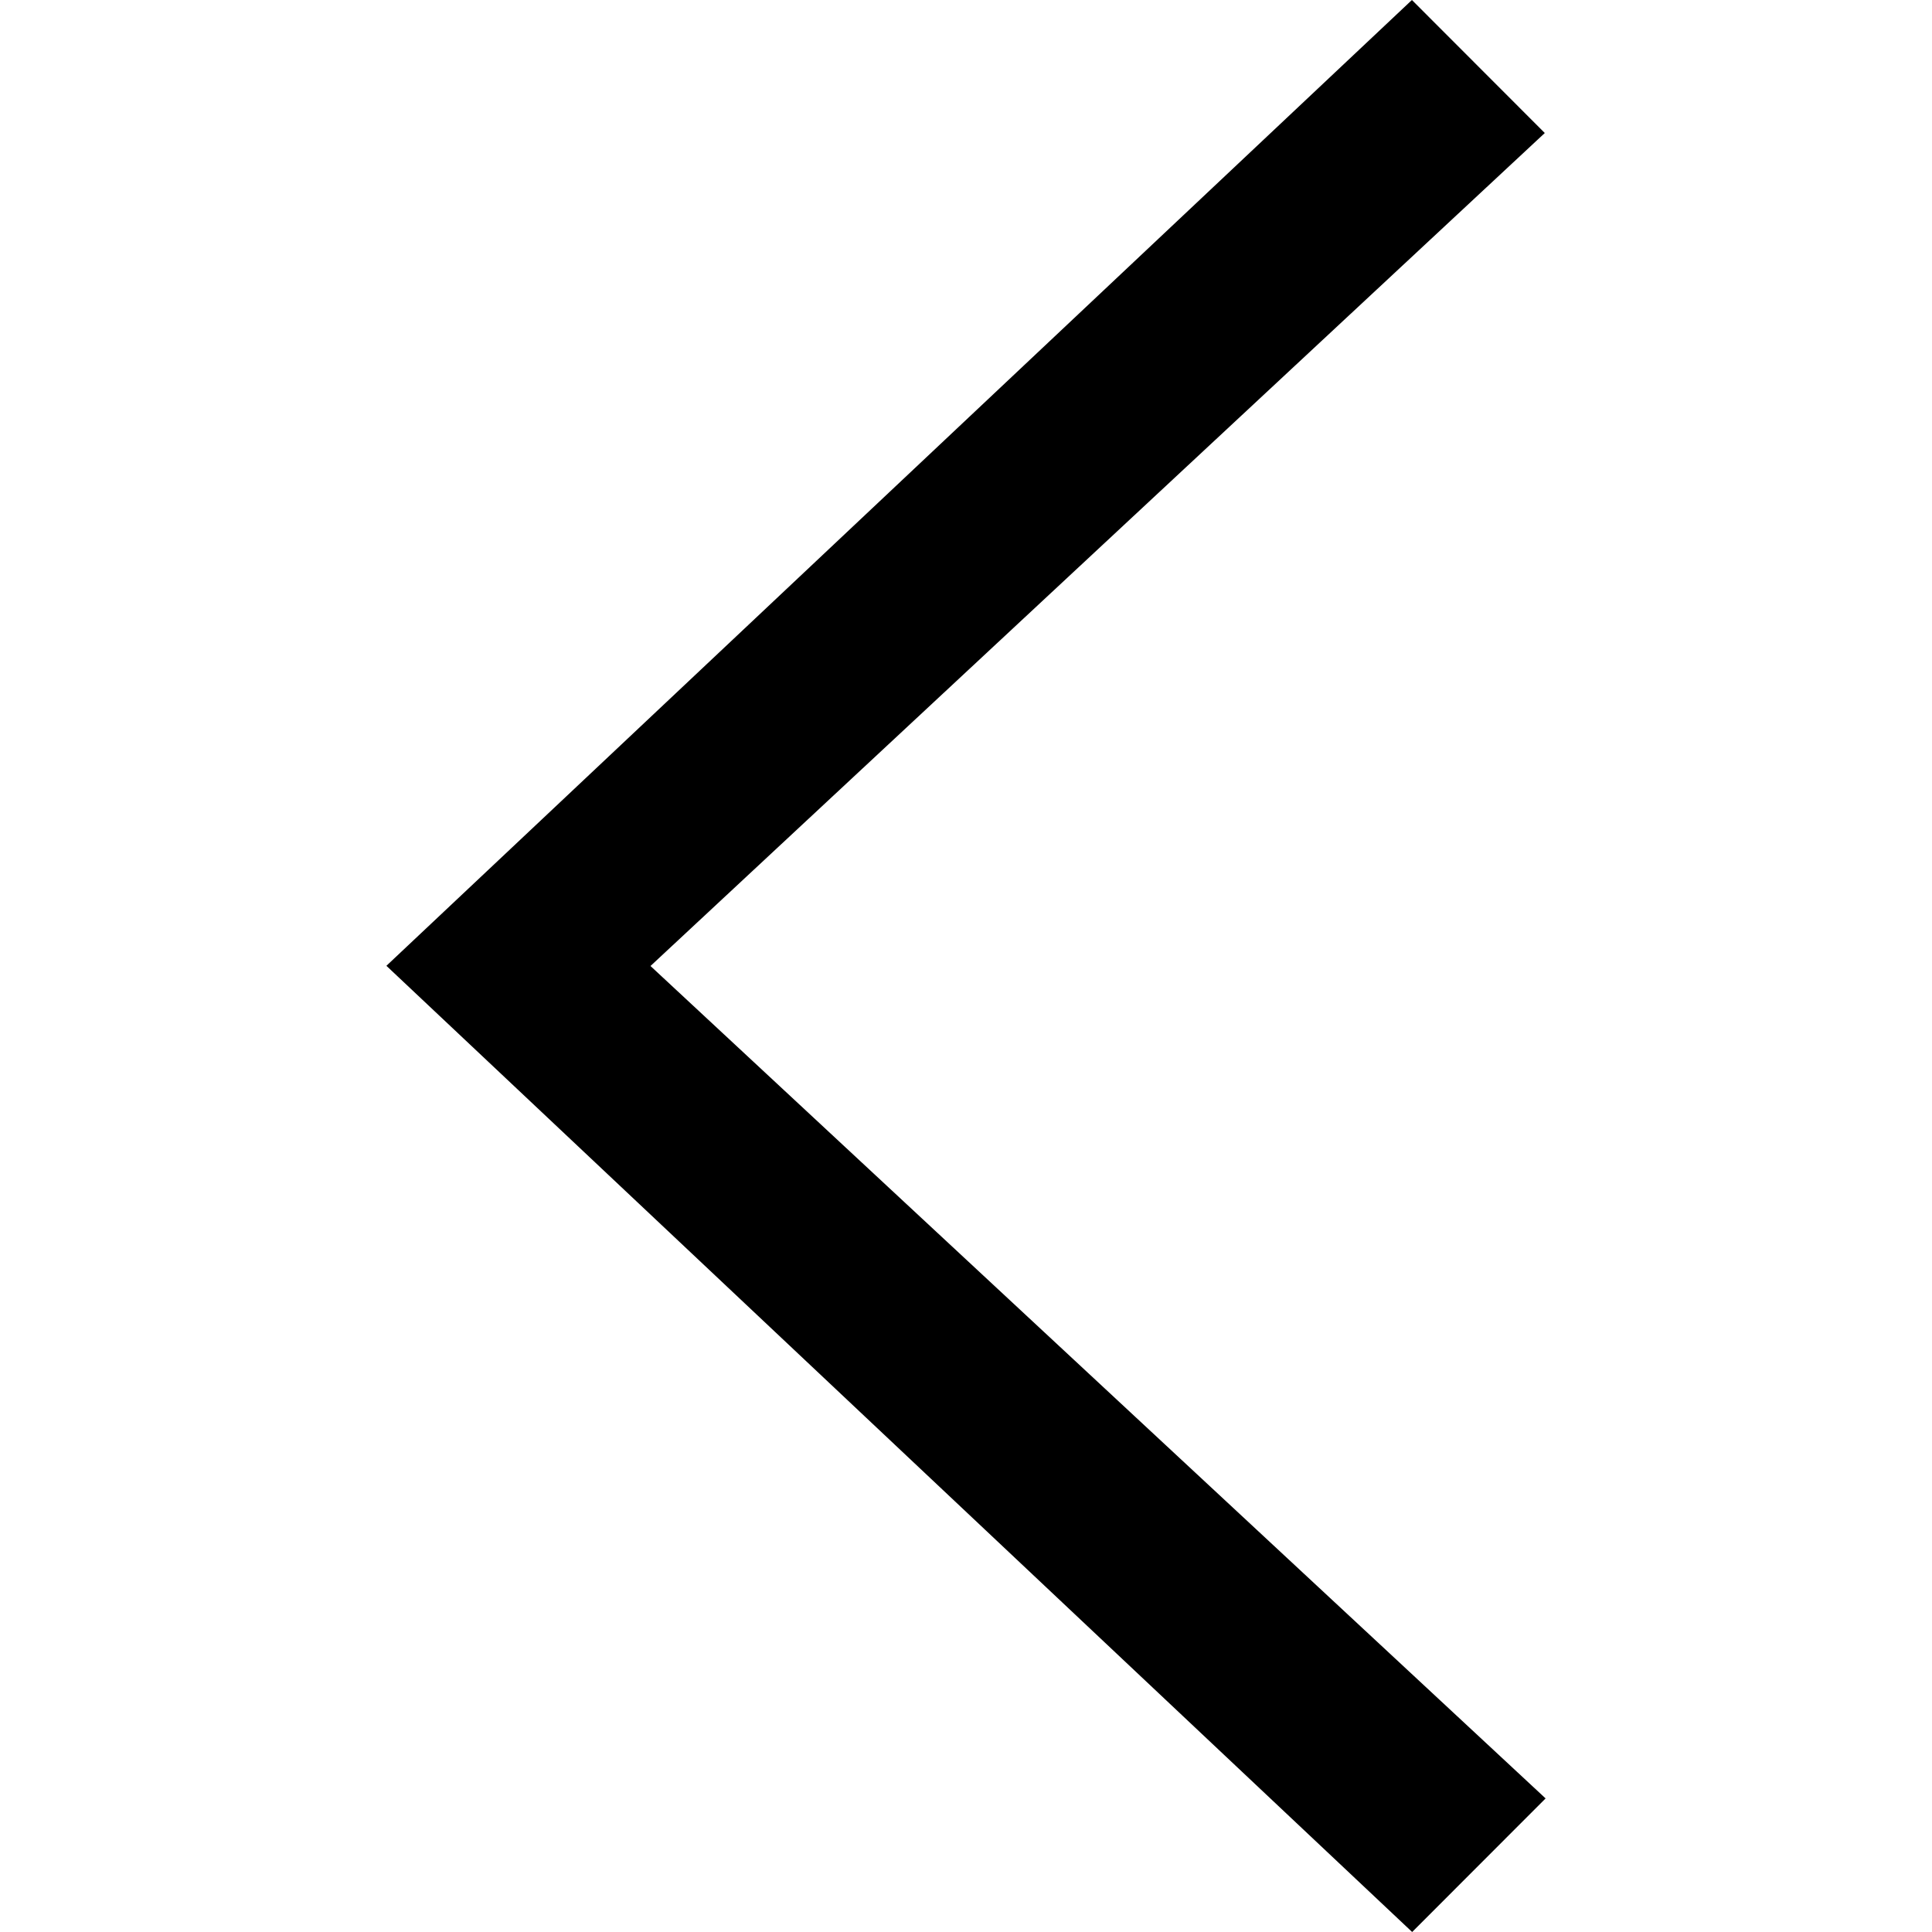
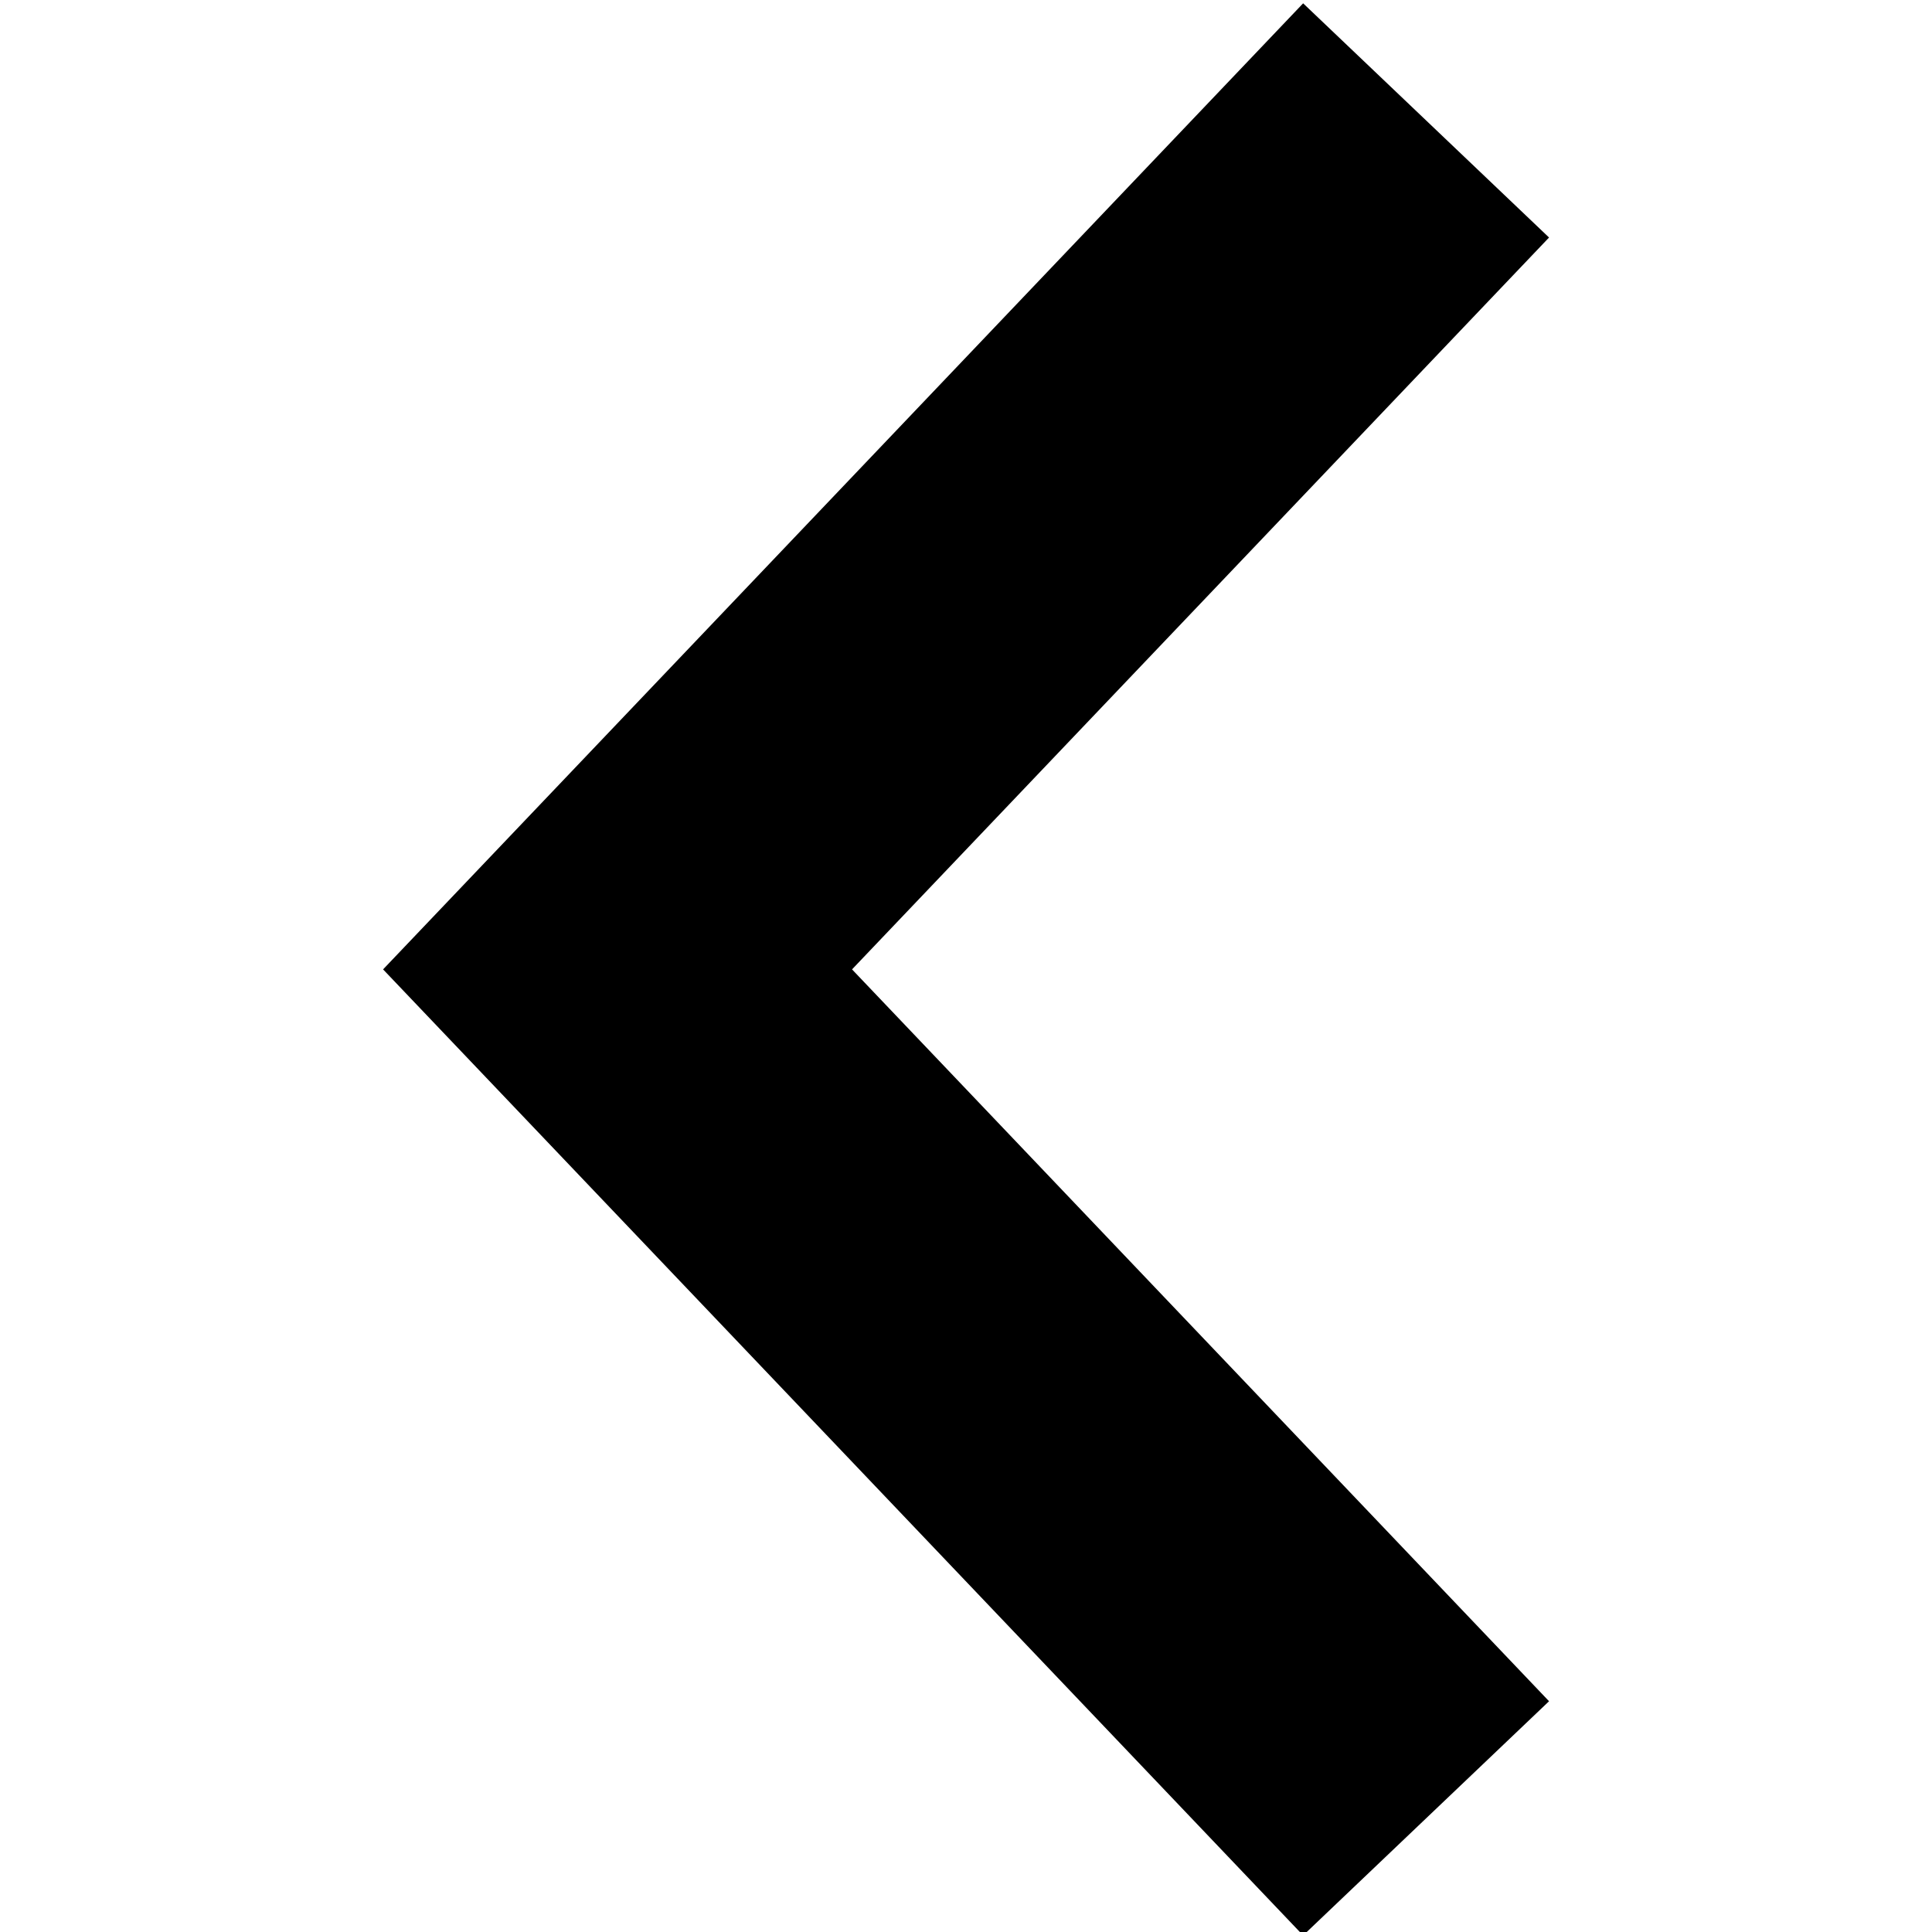
<svg xmlns="http://www.w3.org/2000/svg" width="100px" height="100px" viewBox="0 0 100 100" version="1.1">
  <defs />
  <g id="Page-1" stroke="none" stroke-width="1" fill="none" fill-rule="evenodd">
    <g id="point-left" fill-rule="nonzero" fill="currentColor">
-       <polygon transform="translate(50, 50) rotate(90) translate(-50, -50) " points="0 26.919 6.885 20.042 50 66.331 93.086 20 100 26.907 49.99 80" />
+       <polygon transform="translate(50.00305, 50.175) rotate(90) translate(-50.00305, -50.175) " points="12.122 20 0 32.728 50.003 80.35 100.006 32.728 87.884 20 50.003 56.077" />
    </g>
  </g>
</svg>
